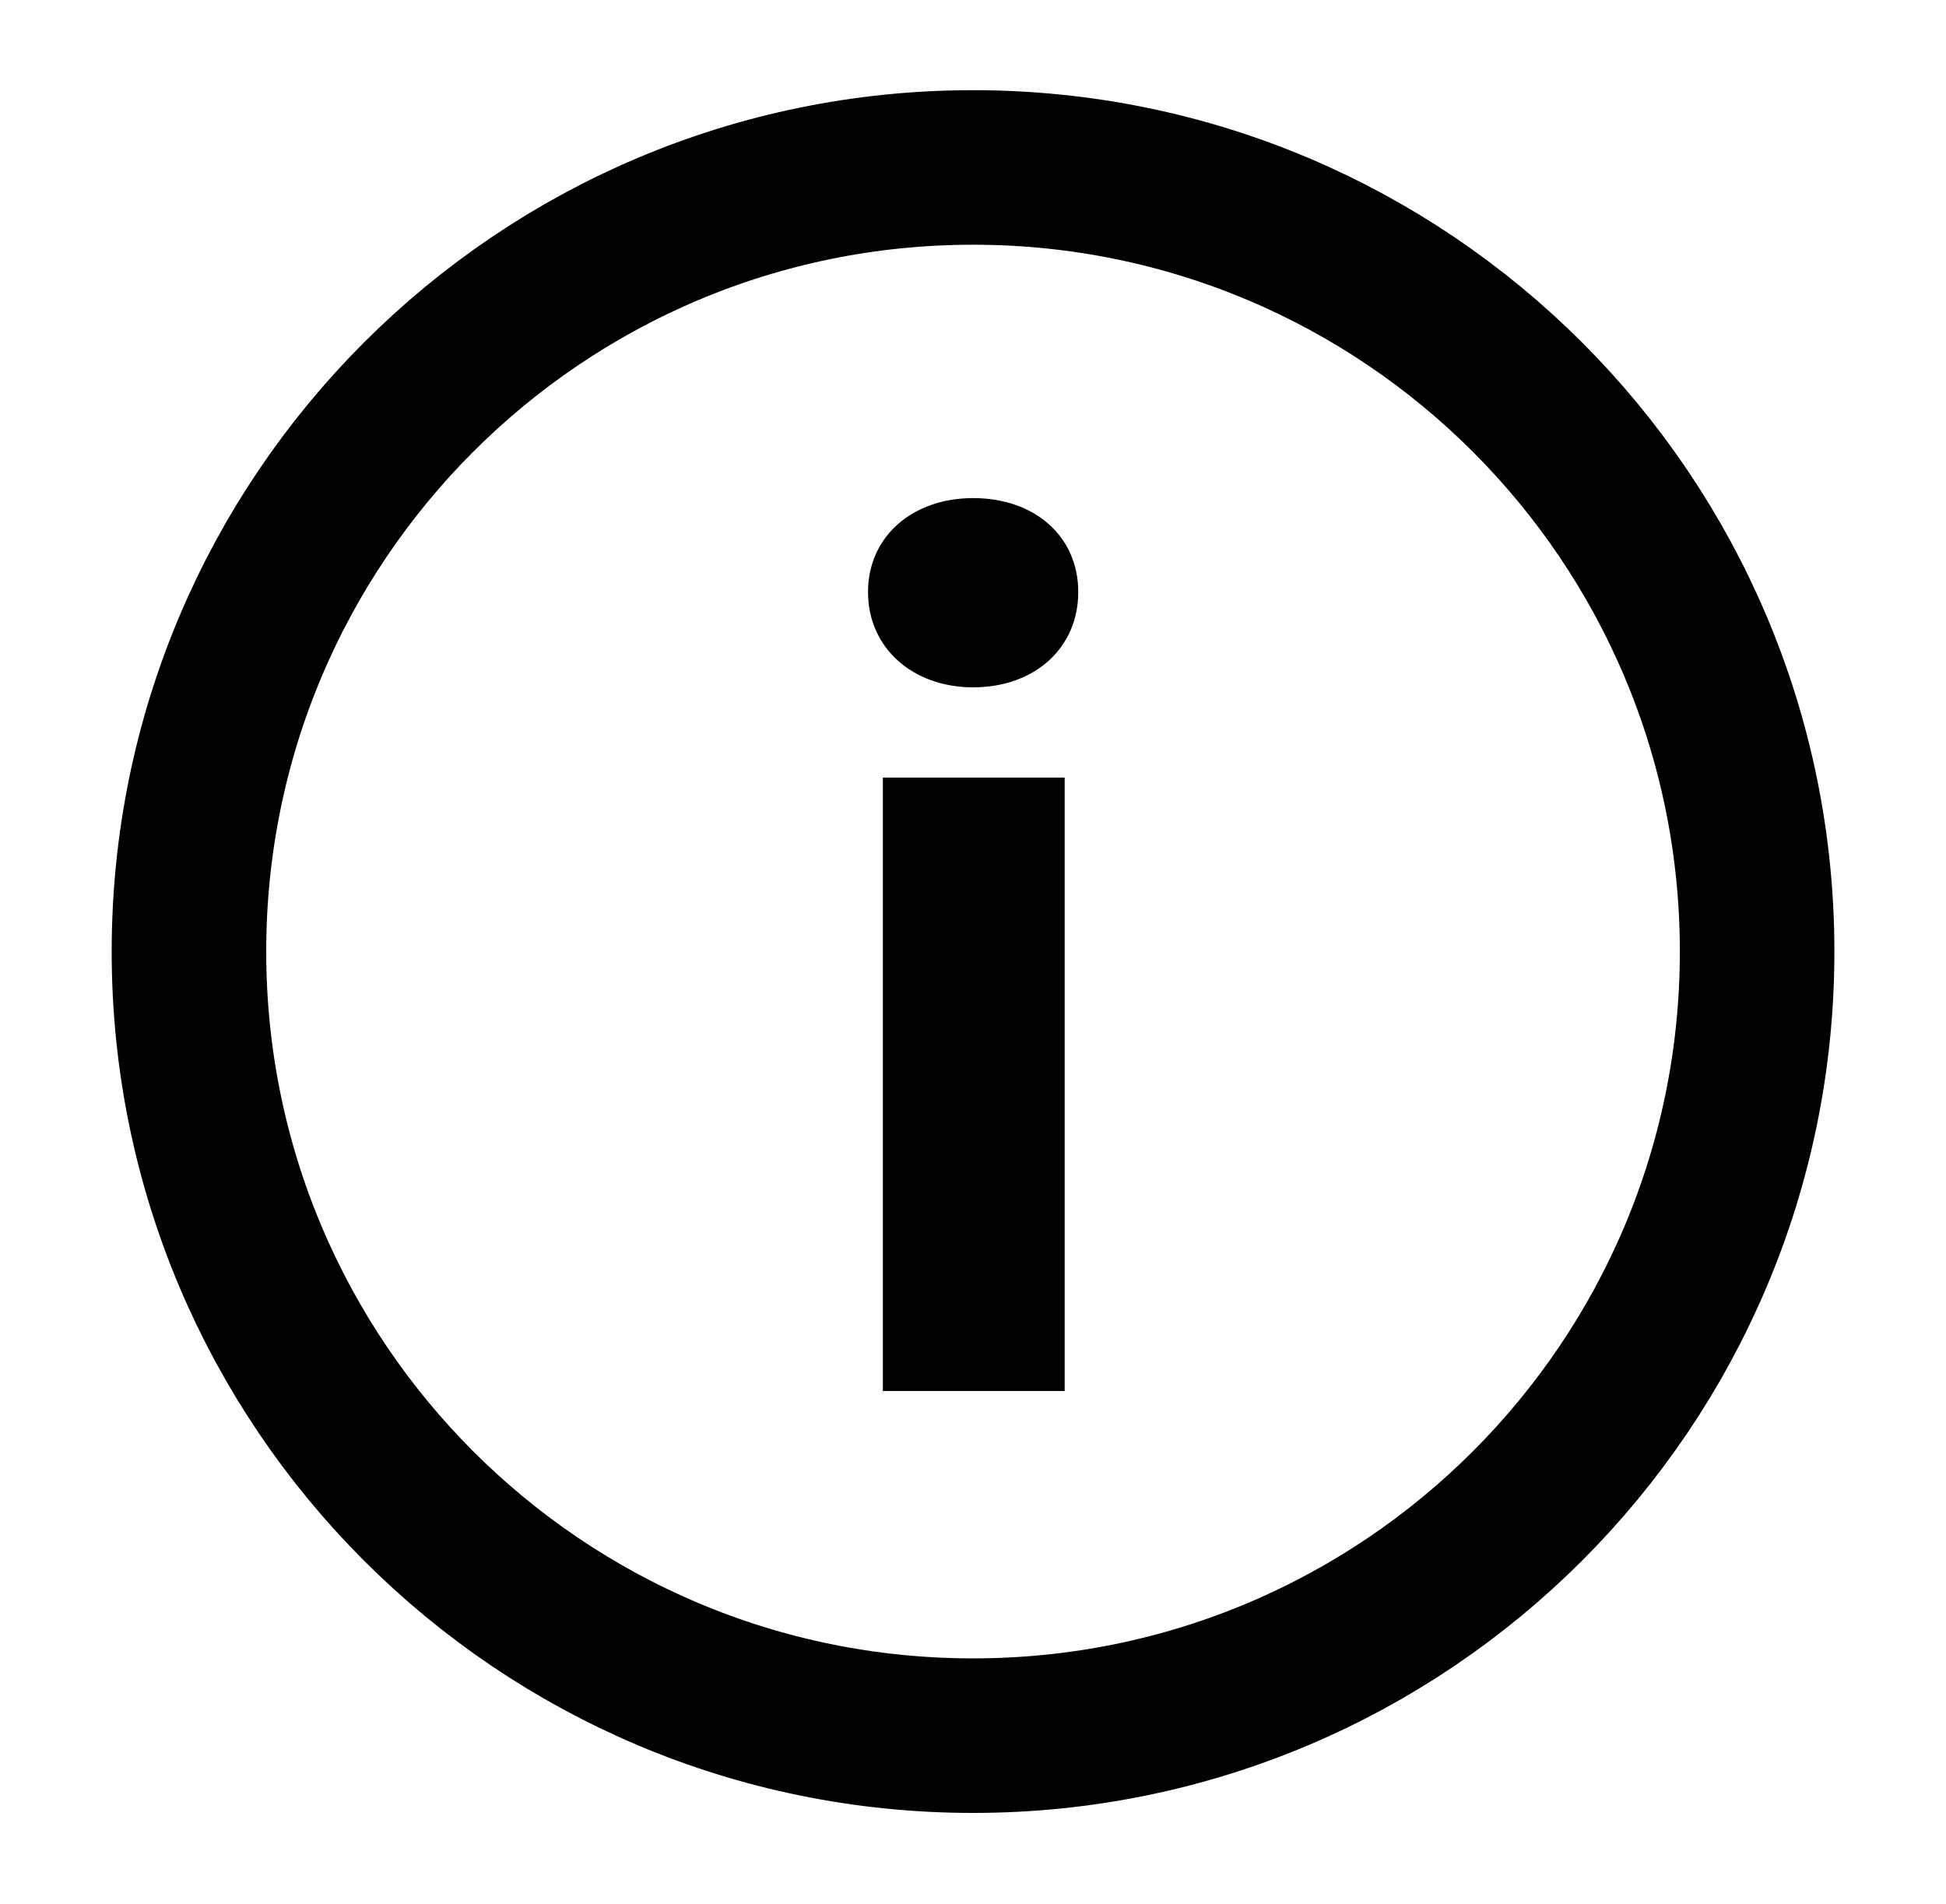
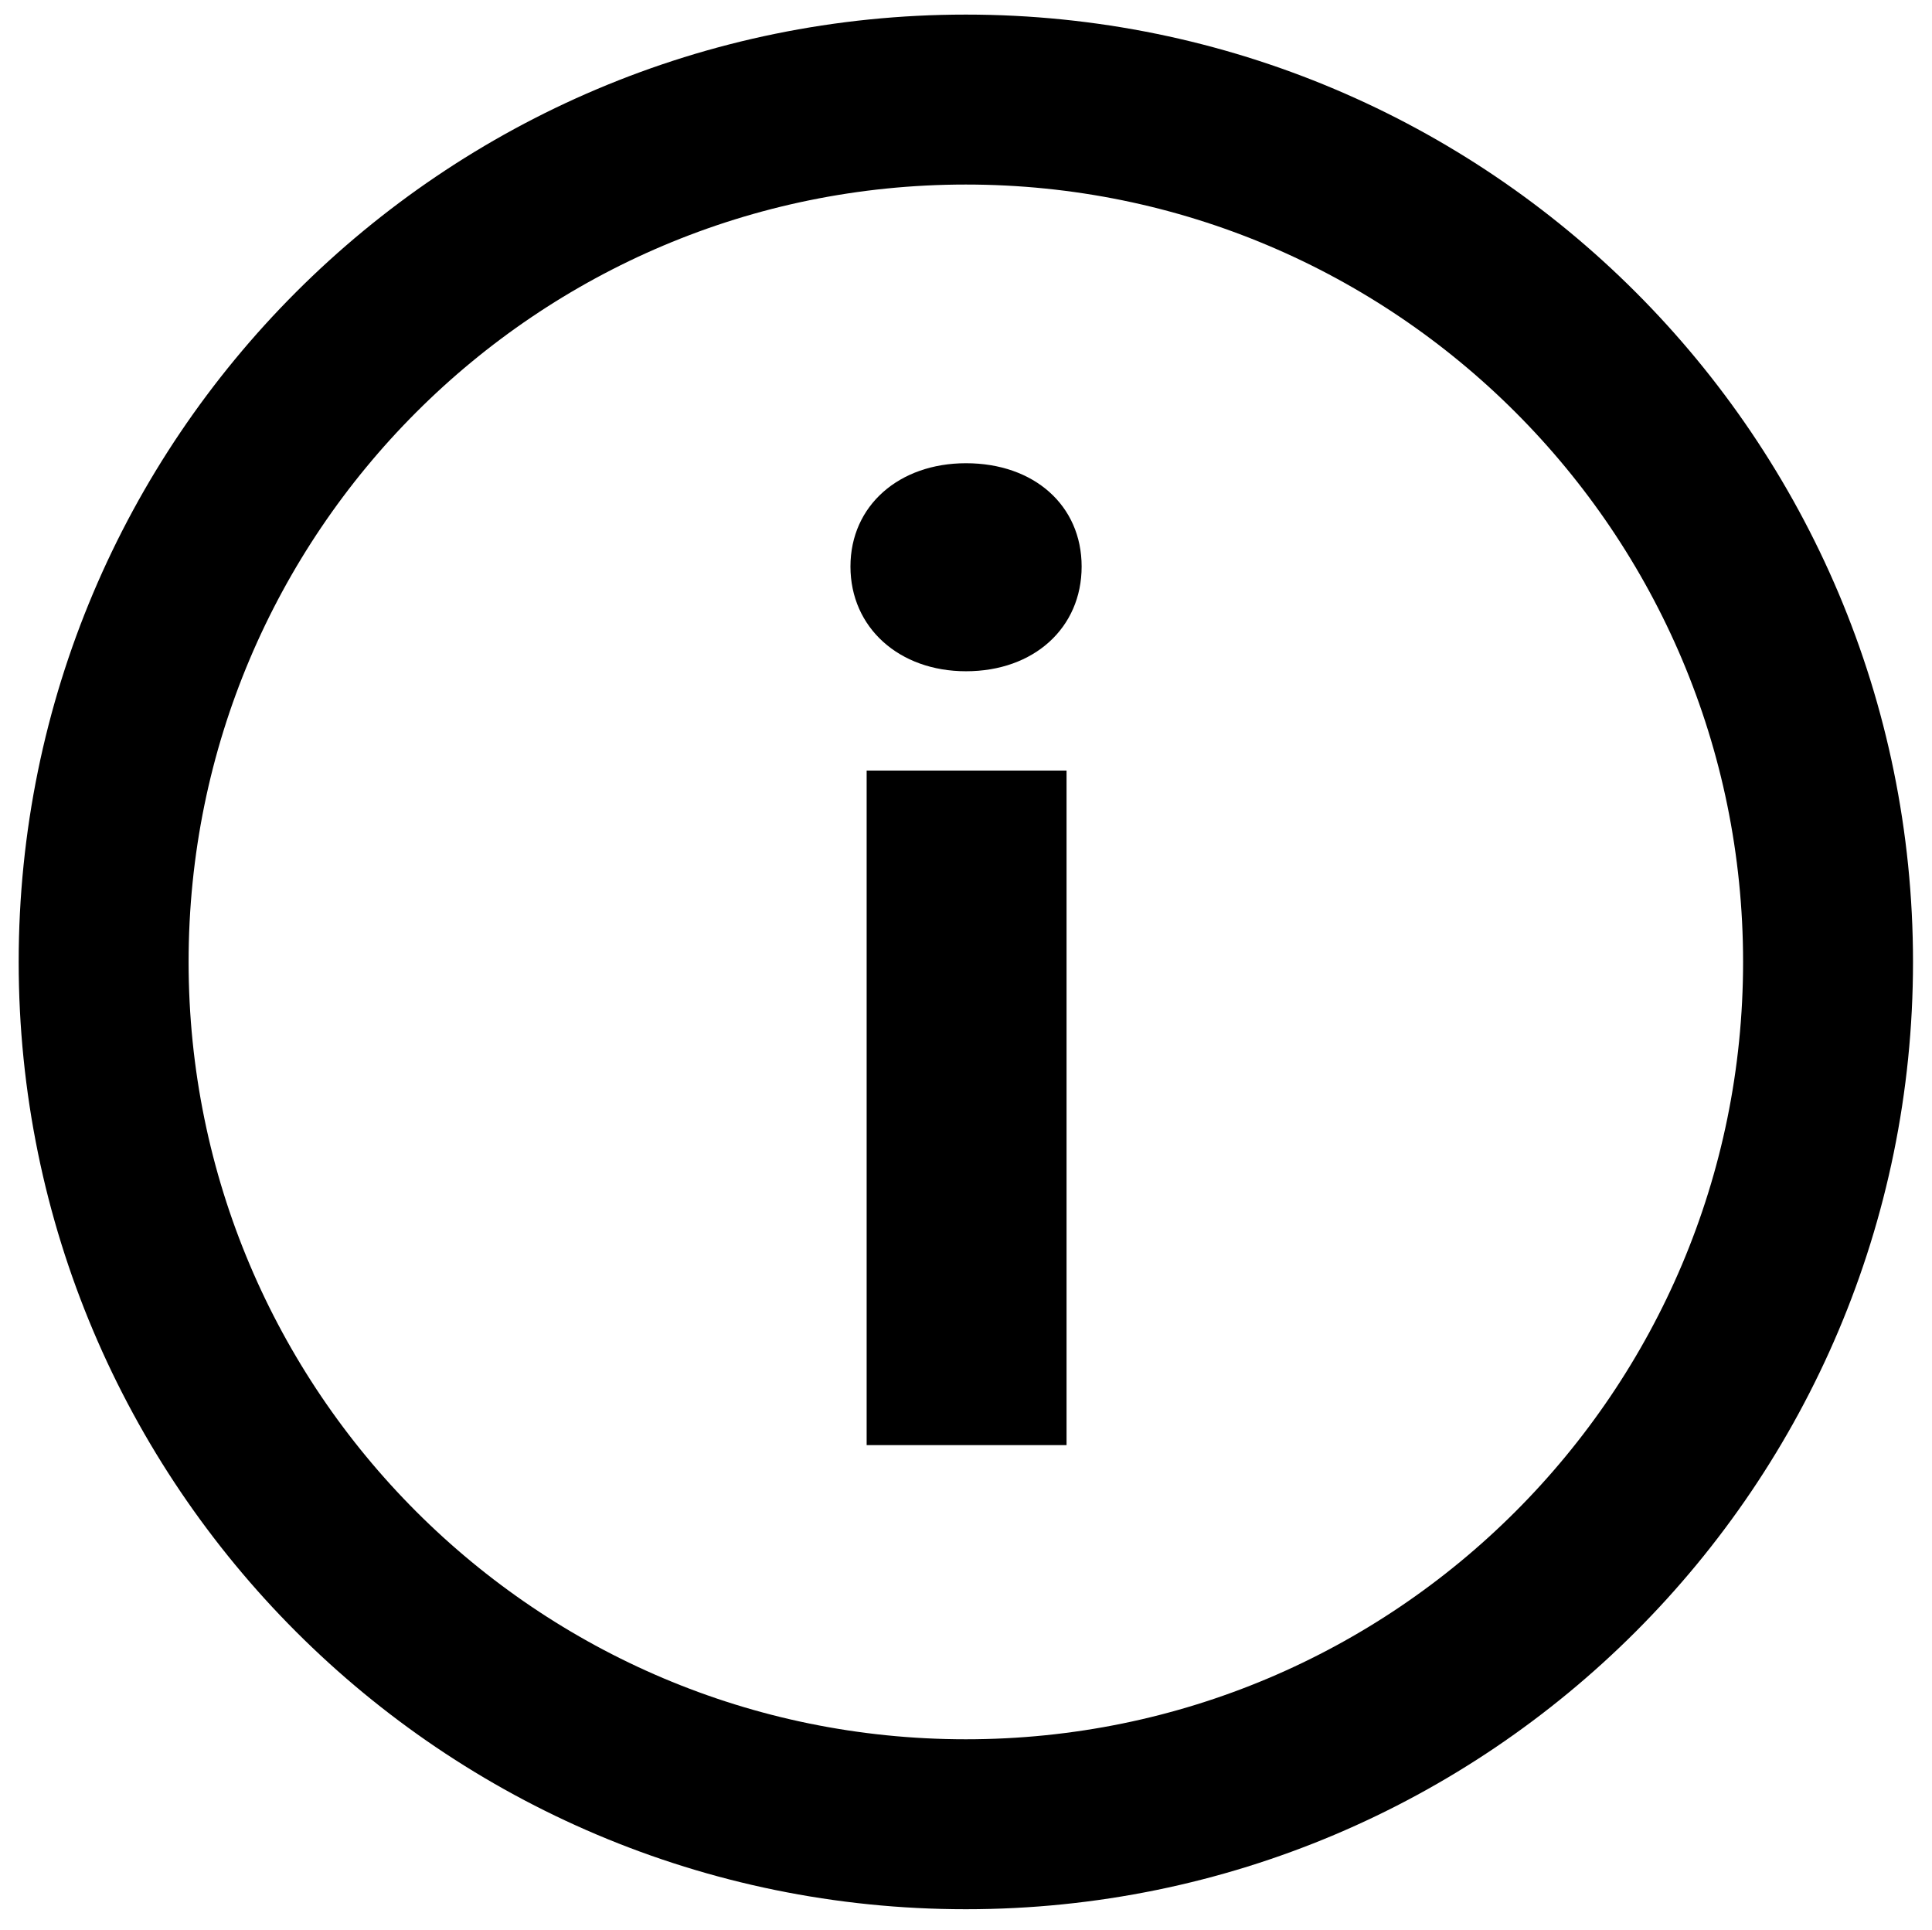
- <svg xmlns="http://www.w3.org/2000/svg" version="1.1" id="Layer_1" x="0px" y="0px" width="28.333px" height="27.71px" viewBox="0 0 28.333 27.71" enable-background="new 0 0 28.333 27.71" xml:space="preserve">
+ <svg xmlns="http://www.w3.org/2000/svg" version="1.1" id="Layer_1" x="0px" y="0px" width="43.433px" height="43.375px" viewBox="-4.079 13.542 43.433 43.375" enable-background="new -4.079 13.542 43.433 43.375" xml:space="preserve">
  <g>
-     <circle fill="none" stroke="#000000" stroke-width="2.25" stroke-miterlimit="10" cx="14.167" cy="13.854" r="11.416" />
-     <path d="M12.638,8.62c0-0.81,0.648-1.368,1.53-1.368c0.9,0,1.531,0.558,1.531,1.368c0,0.811-0.631,1.387-1.531,1.387   C13.286,10.007,12.638,9.431,12.638,8.62" />
-     <rect x="12.854" y="11.321" width="2.647" height="8.931" />
+     <circle fill="none" stroke="#000000" stroke-width="3.82" stroke-miterlimit="10" cx="17.634" cy="35.163" r="19.383" />
+     <path d="M15.04,26.276c0-1.375,1.099-2.322,2.597-2.322c1.528,0,2.6,0.947,2.6,2.322c0,1.377-1.071,2.354-2.6,2.354   C16.138,28.63,15.04,27.653,15.04,26.276" />
+     <rect x="15.404" y="30.862" width="4.494" height="15.162" />
  </g>
</svg>
